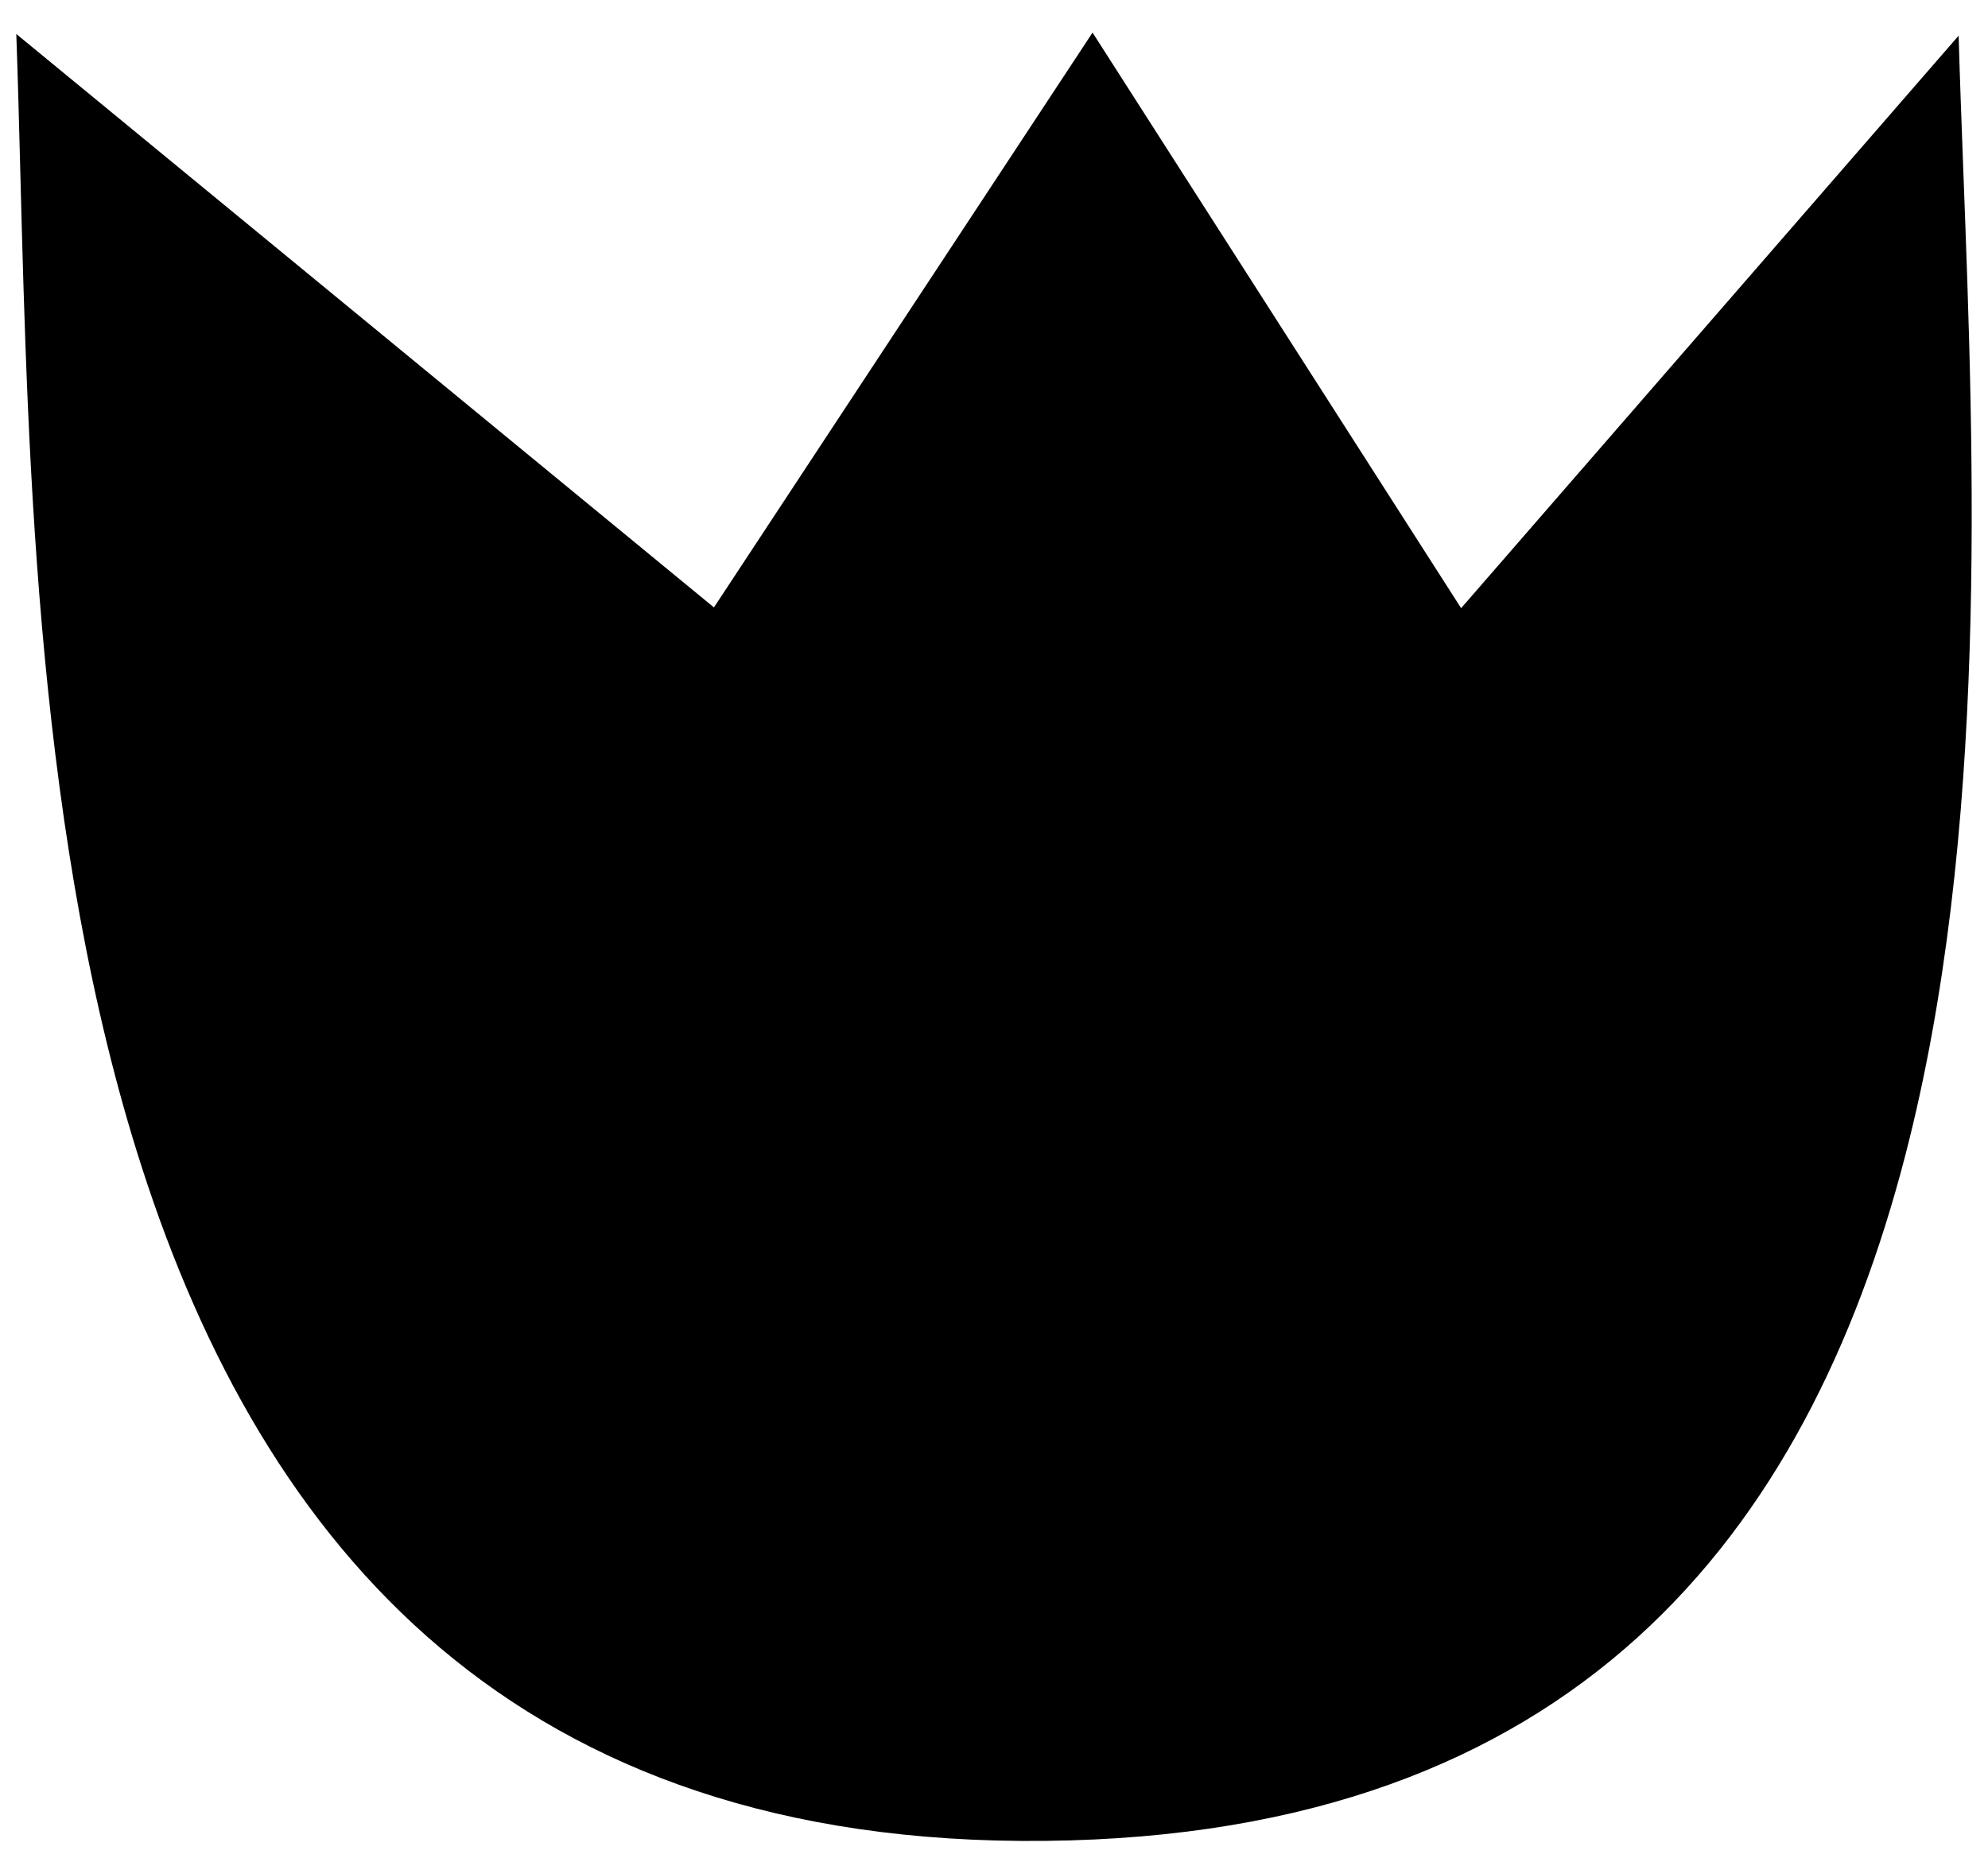
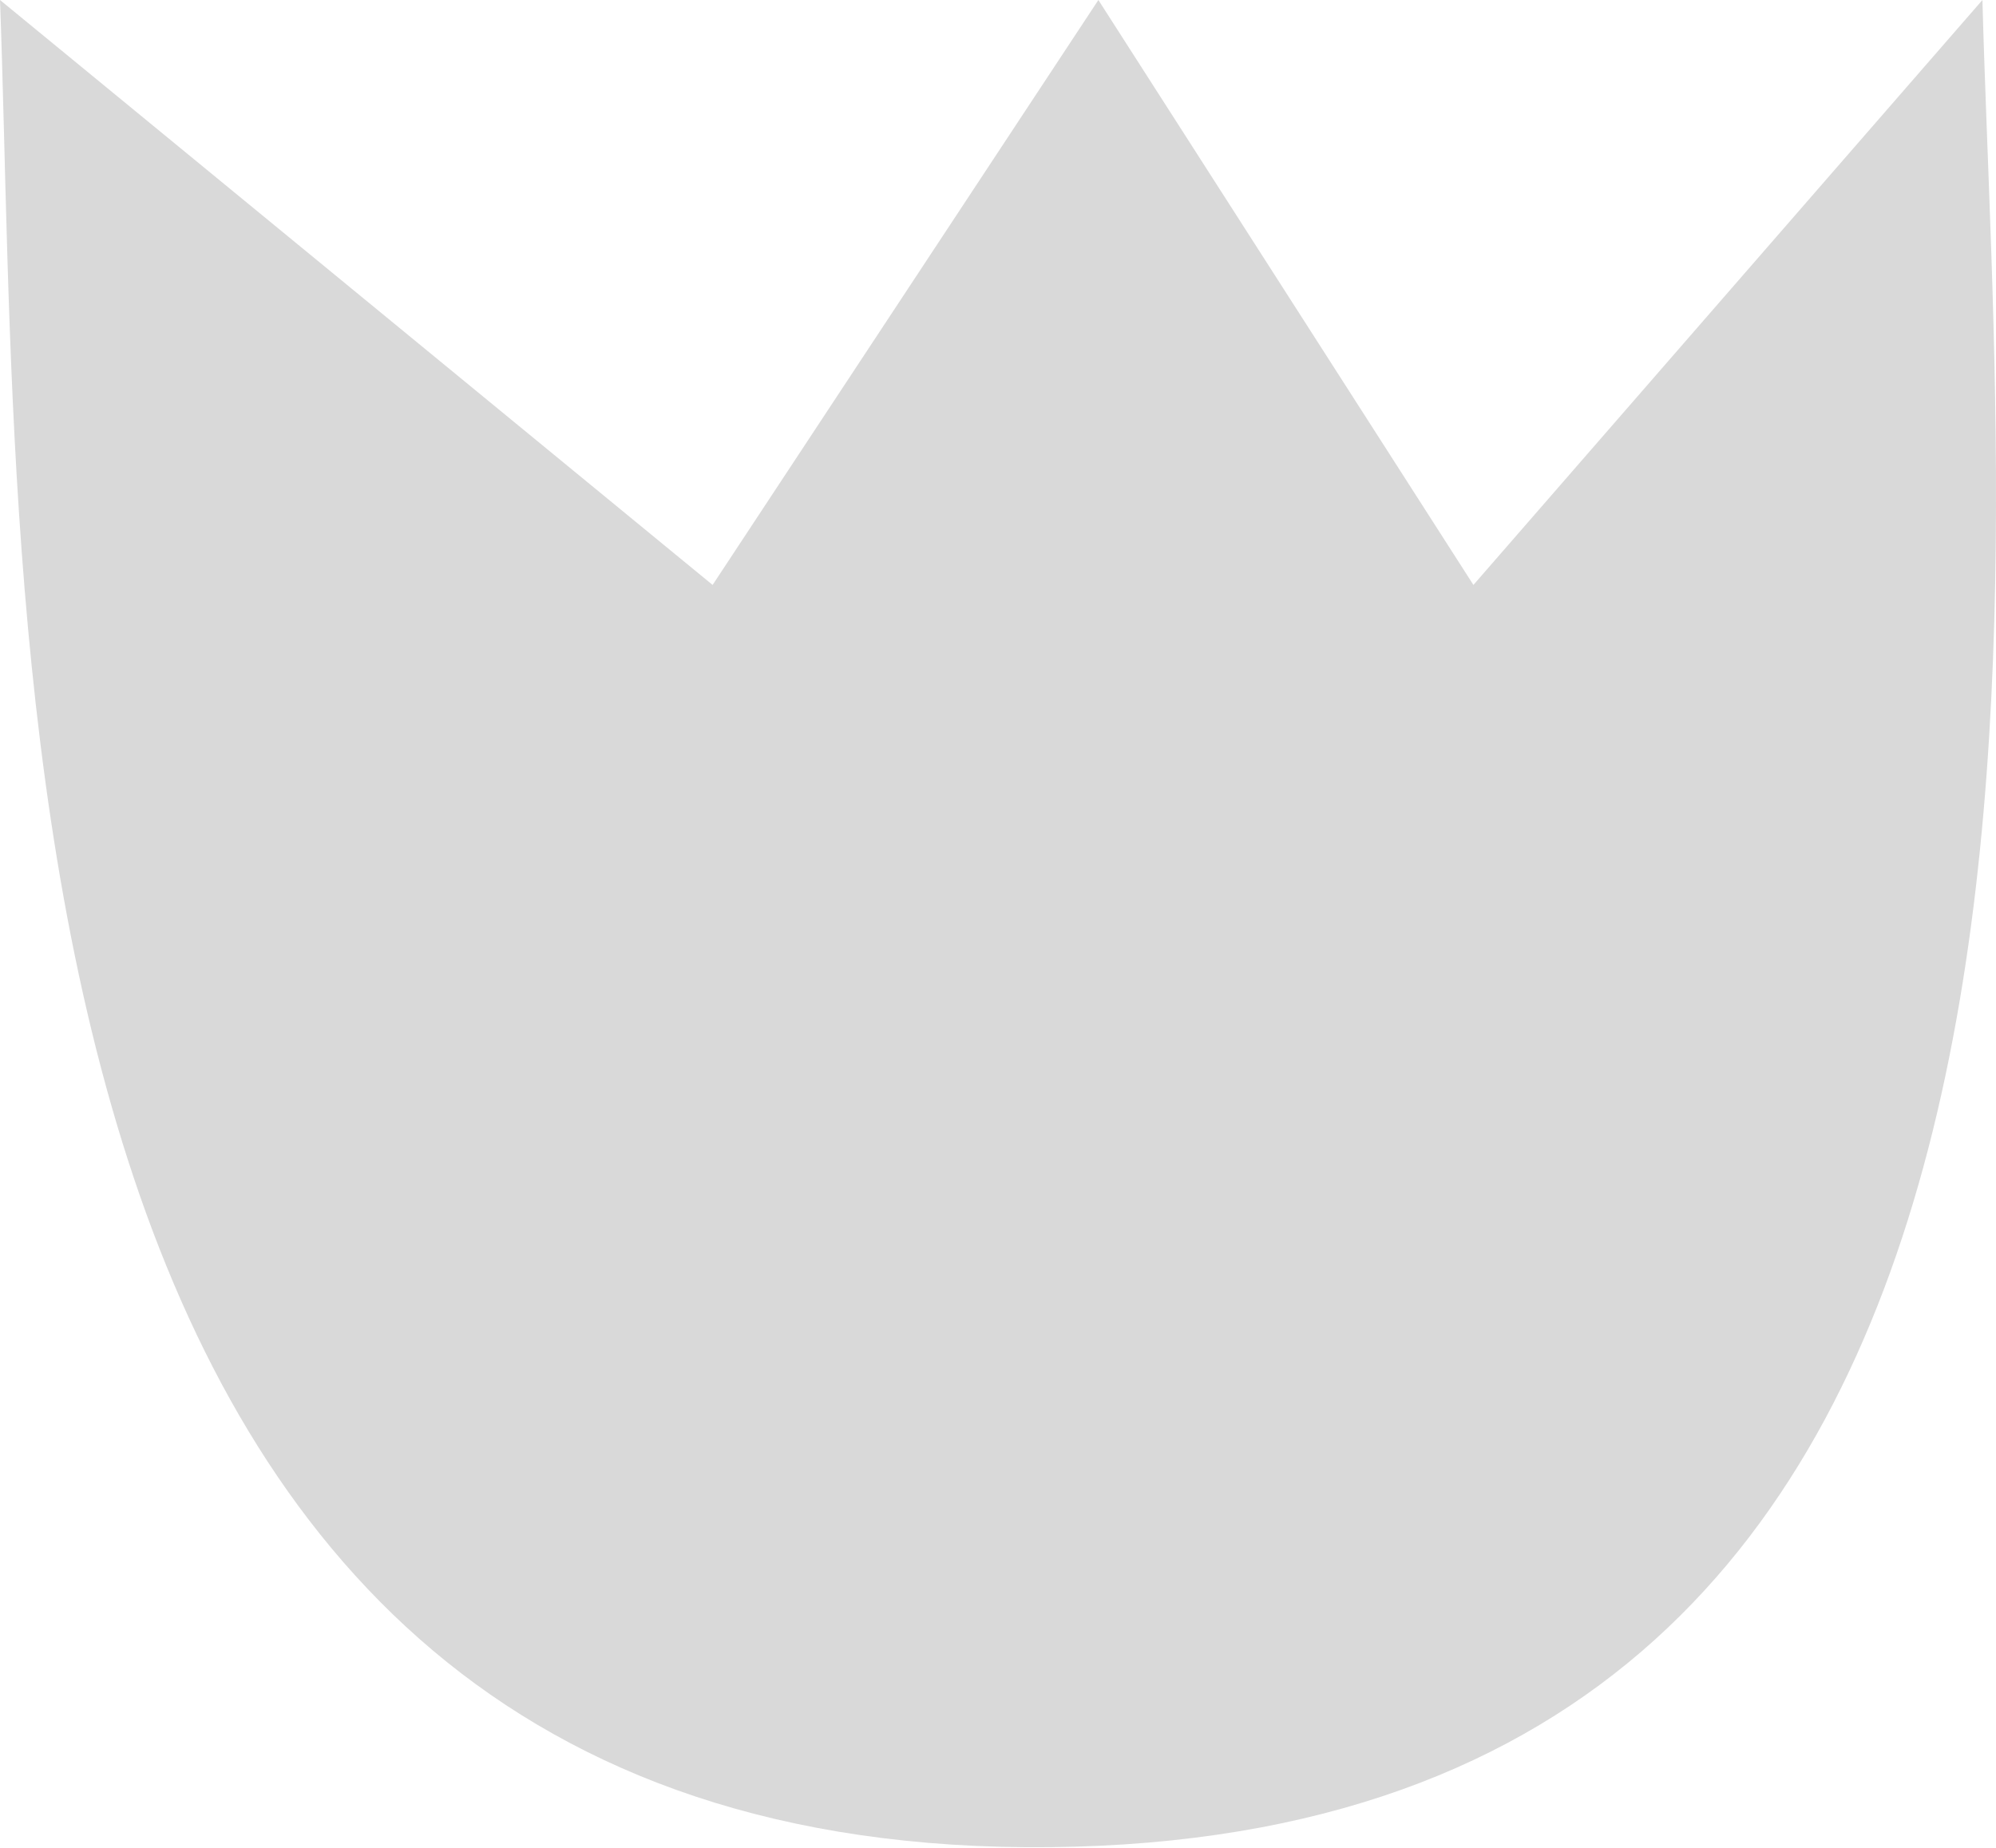
- <svg xmlns="http://www.w3.org/2000/svg" viewBox="0 0 122 114">
-   <path d="M43.966 37.052L67.048 2L89.487 37.049L89.666 37.33L89.884 37.079L120.198 2.189C120.271 4.784 120.376 7.551 120.485 10.455C121.159 28.288 122.026 51.263 116.914 70.959C113.908 82.536 108.841 92.956 100.473 100.524C92.109 108.088 80.423 112.825 64.136 112.995C47.85 113.166 35.866 108.626 27.02 101.154C18.169 93.68 12.437 83.252 8.692 71.614C2.32 51.816 1.716 28.577 1.246 10.54C1.169 7.568 1.095 4.737 1 2.086L43.6 37.108L43.814 37.283L43.966 37.052Z" fill="current" stroke="current" />
+ <svg xmlns="http://www.w3.org/2000/svg" viewBox="0 0 242 224" fill="none">
+   <path d="M127.323 223.991C-3.898 225.364 2.815 75.078 0 0L86.398 70.93L133.17 0L178.642 70.93L240.355 0C242.304 74.249 258.544 222.617 127.323 223.991Z" fill="#D9D9D9" />
</svg>
